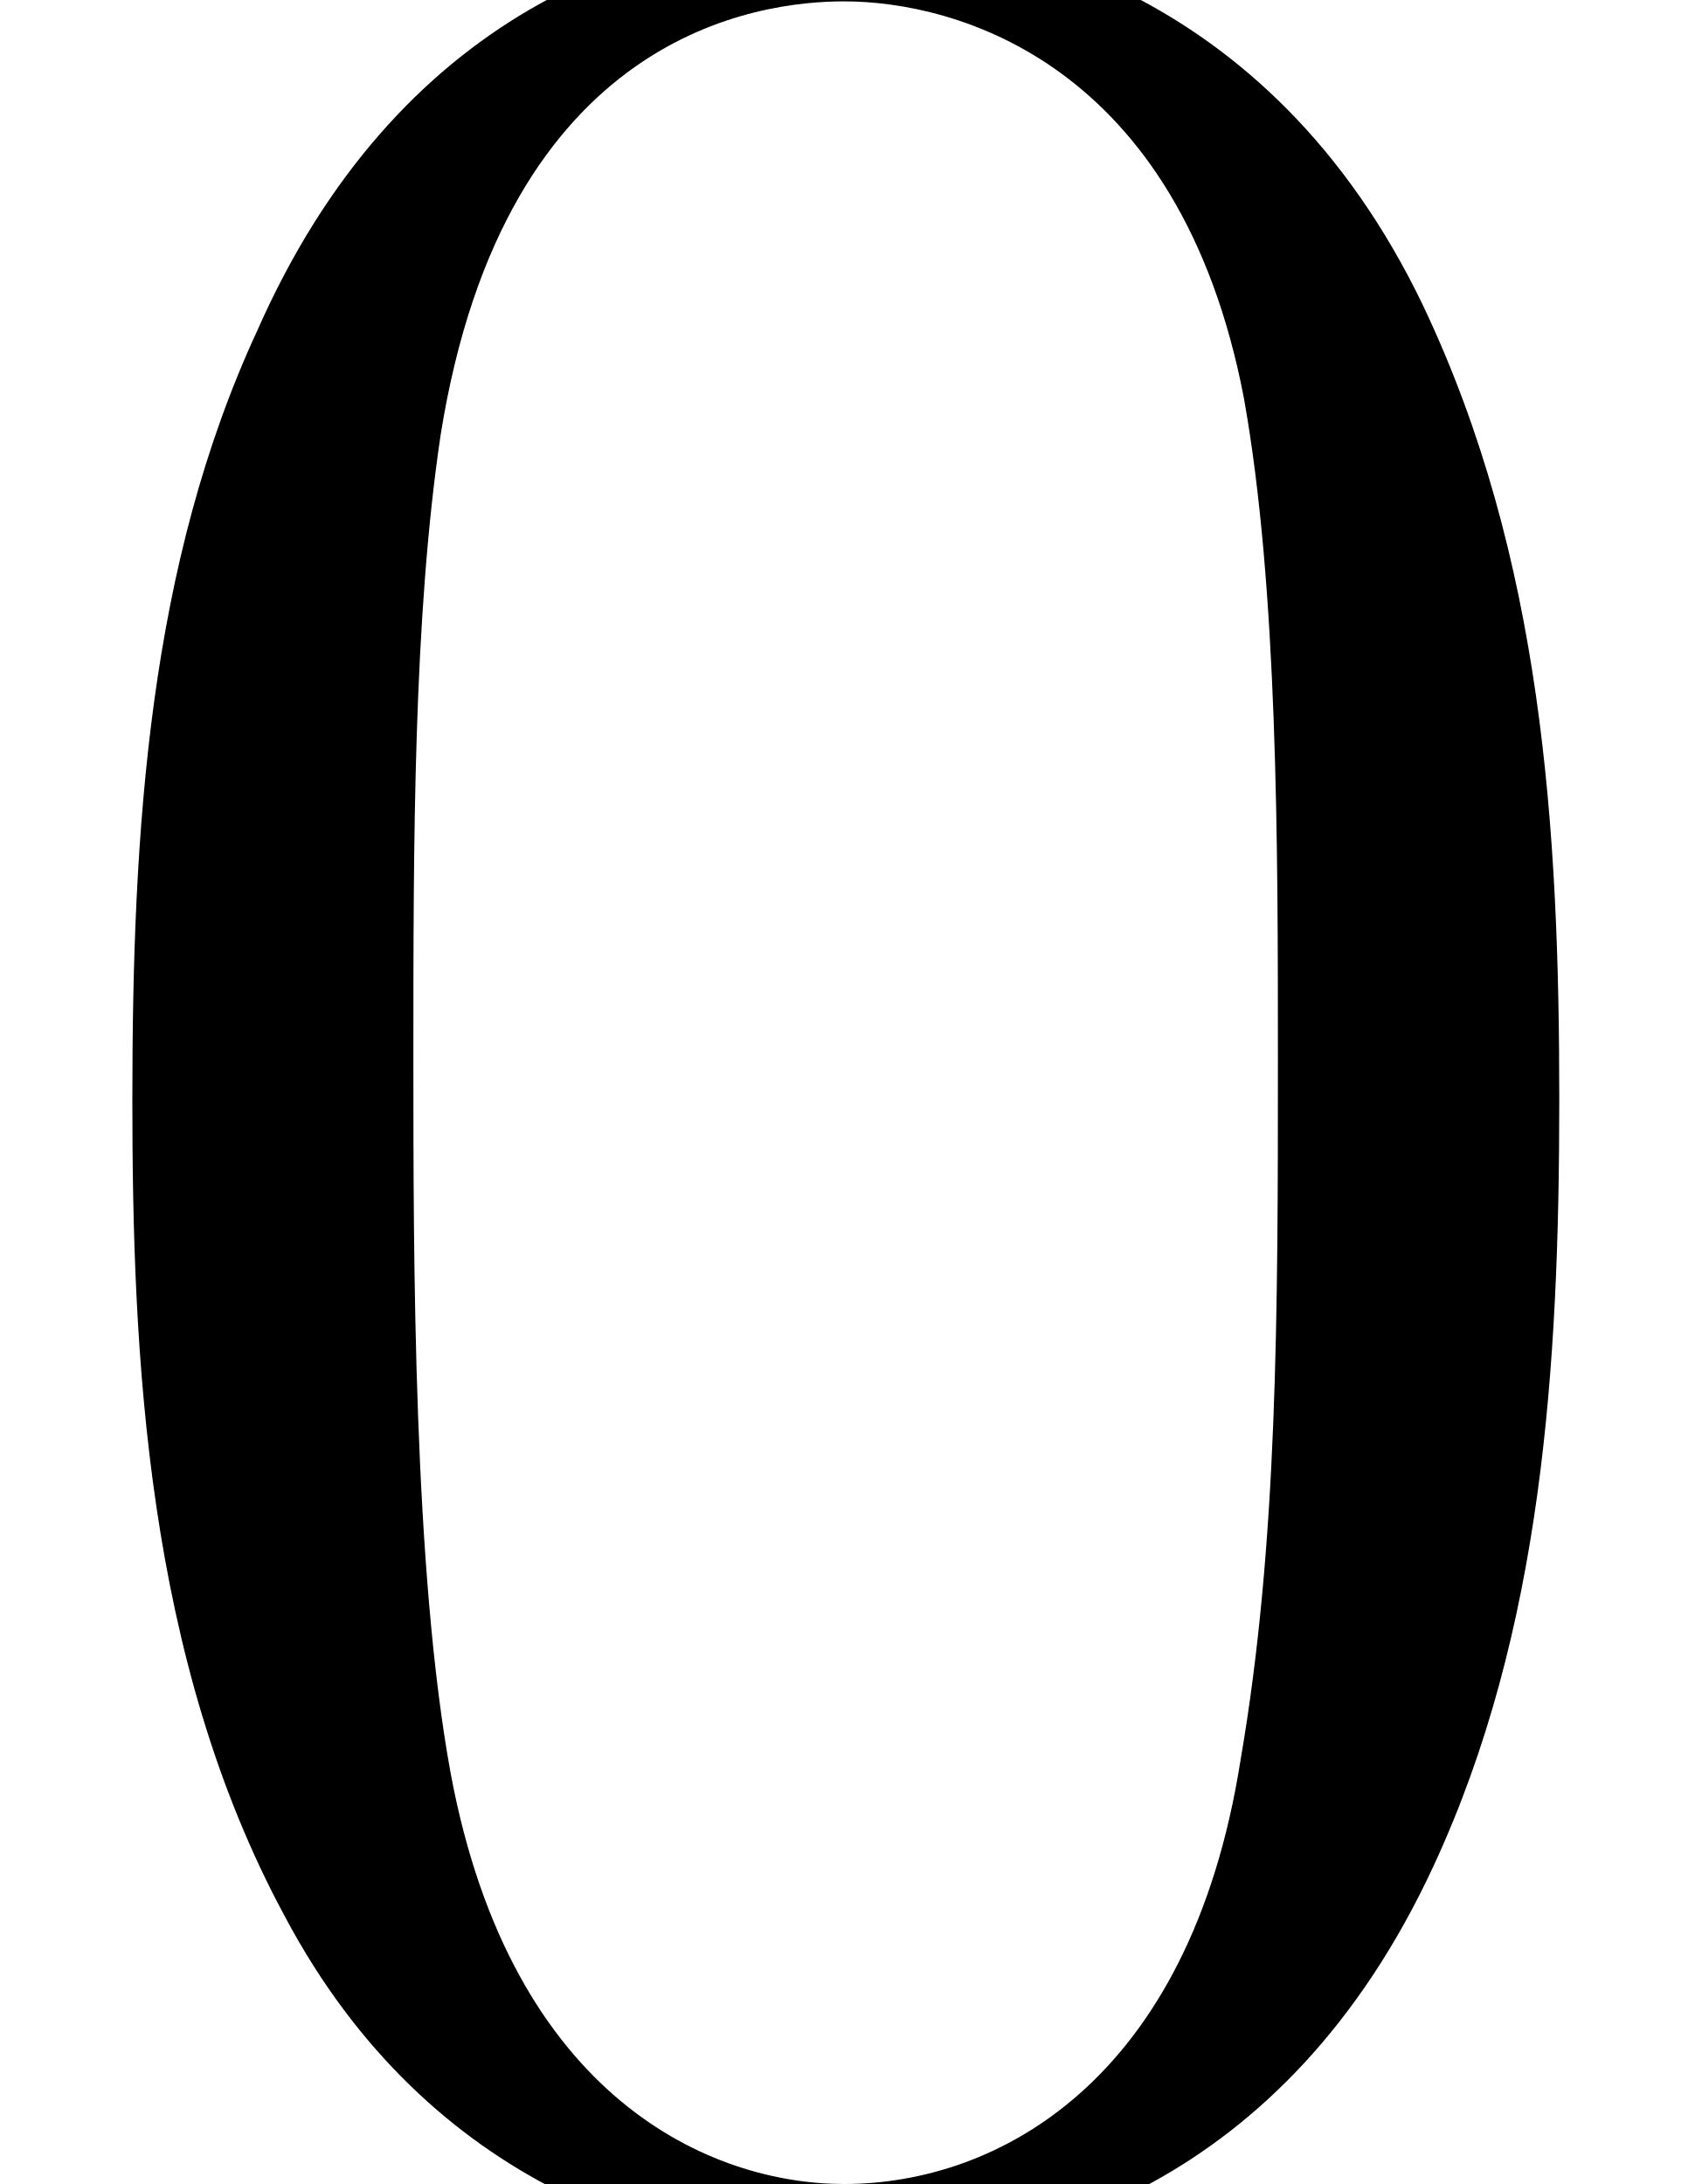
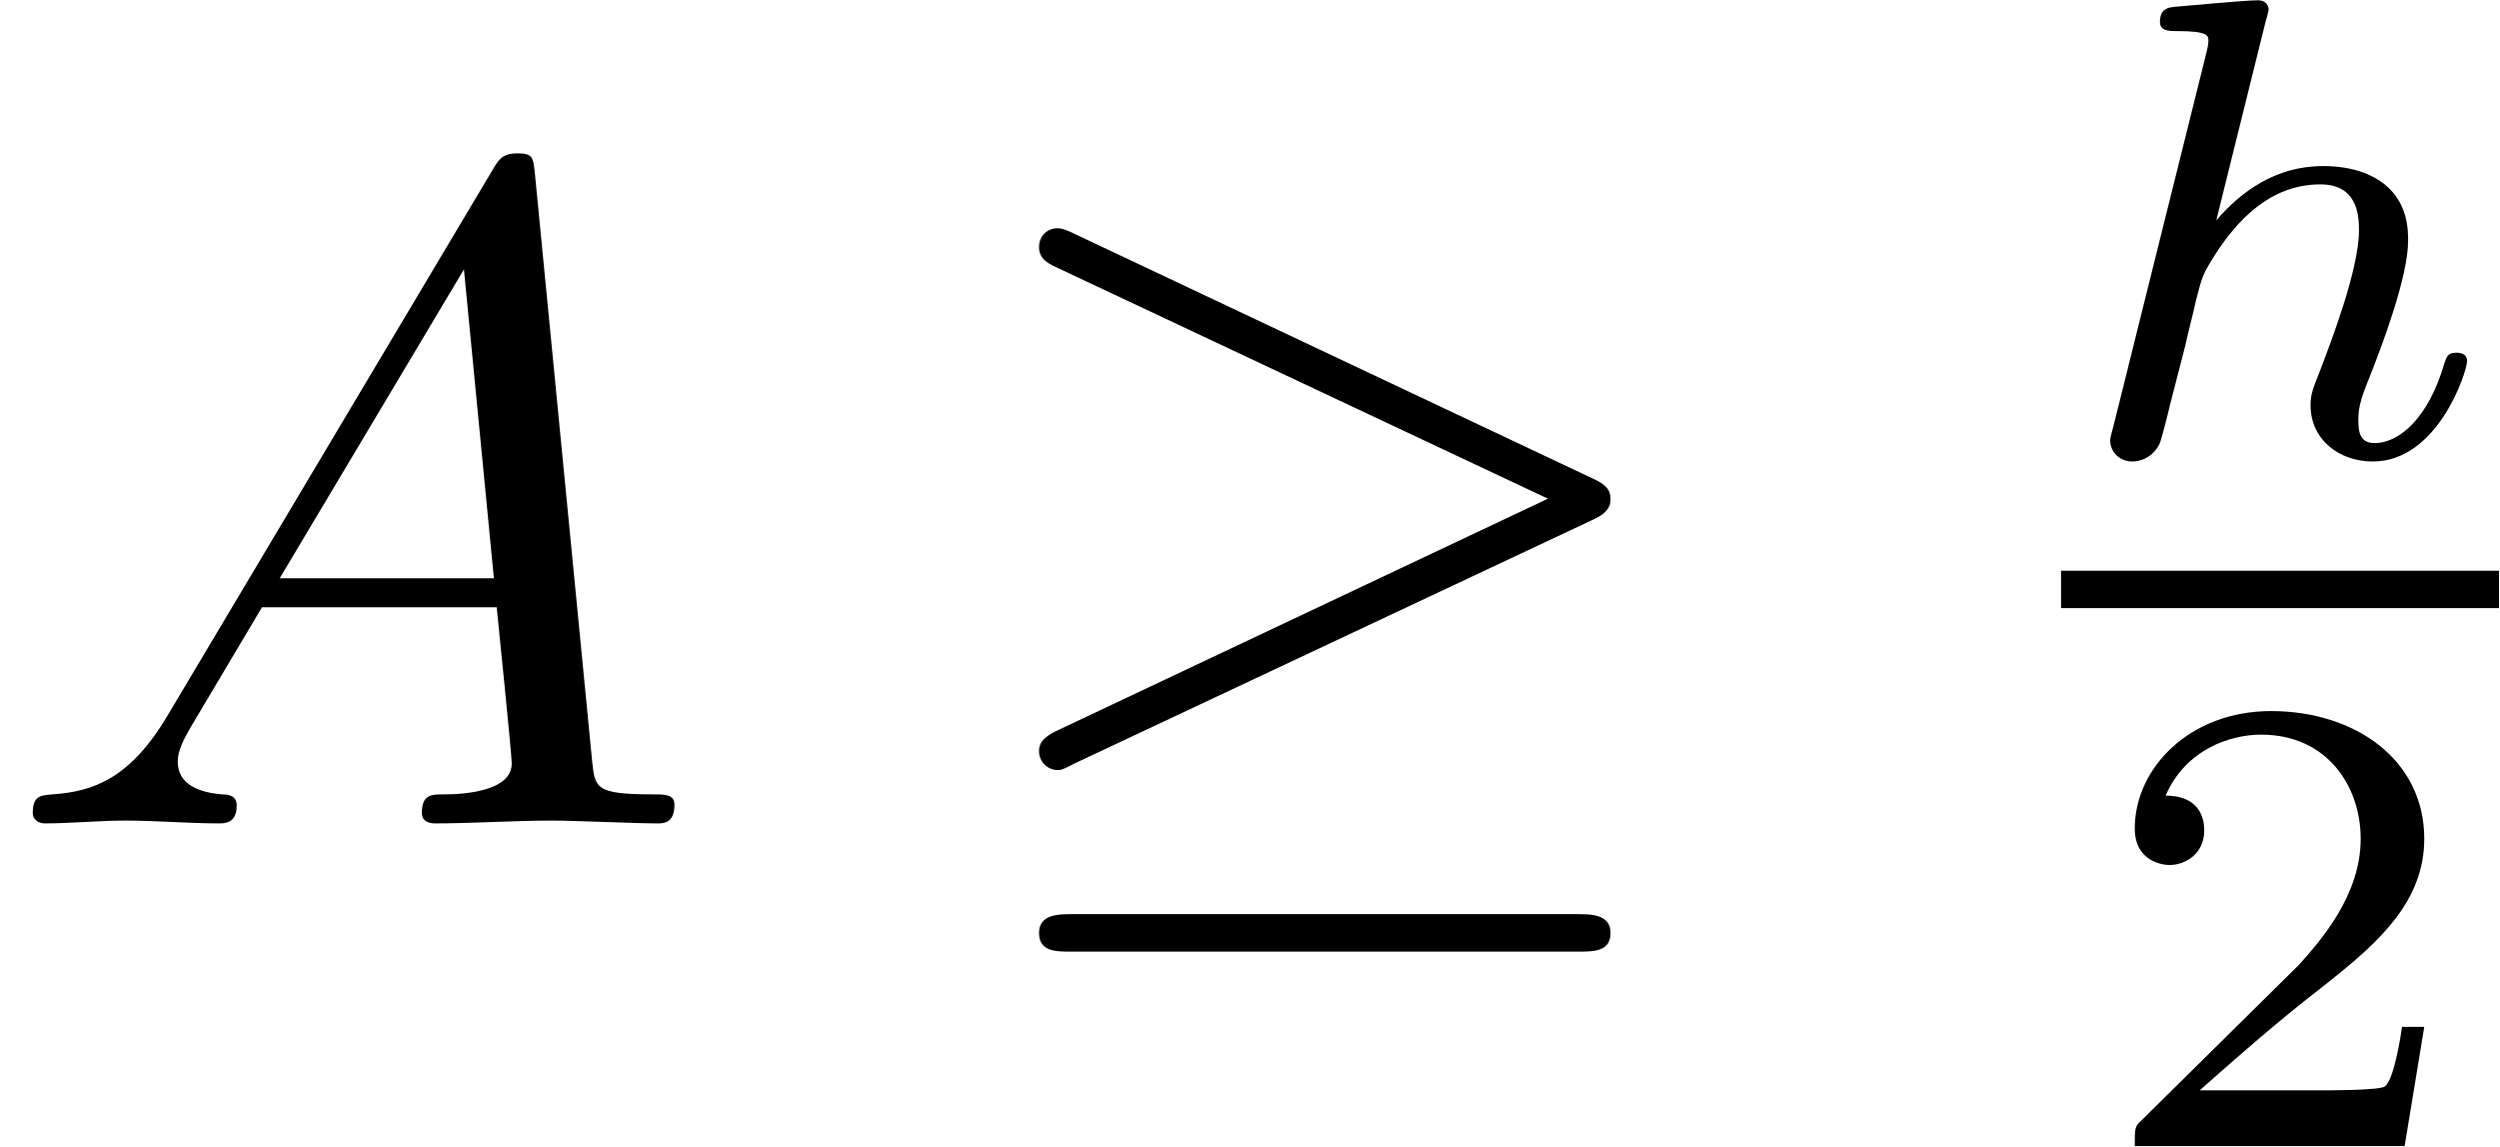
- <svg xmlns="http://www.w3.org/2000/svg" xmlns:xlink="http://www.w3.org/1999/xlink" version="1.1" width="4.981pt" height="6.42pt" viewBox="-72 -72 4.981 6.42">
+ <svg xmlns="http://www.w3.org/2000/svg" xmlns:xlink="http://www.w3.org/1999/xlink" version="1.1" width="26.615pt" height="12.201pt" viewBox="-72 -72 26.615 12.201">
  <defs>
-     <path id="g0-48" d="M4.583-3.188C4.583-3.985 4.533-4.782 4.184-5.519C3.726-6.476 2.909-6.635 2.491-6.635C1.893-6.635 1.166-6.376 .757-5.45C.438-4.762 .389-3.985 .389-3.188C.389-2.441 .428-1.544 .837-.787C1.265 .02 1.993 .219 2.481 .219C3.019 .219 3.776 .01 4.214-.936C4.533-1.624 4.583-2.401 4.583-3.188ZM2.481 0C2.092 0 1.504-.249 1.325-1.205C1.215-1.803 1.215-2.72 1.215-3.308C1.215-3.945 1.215-4.603 1.295-5.141C1.484-6.326 2.232-6.416 2.481-6.416C2.809-6.416 3.467-6.237 3.656-5.25C3.756-4.692 3.756-3.935 3.756-3.308C3.756-2.56 3.756-1.883 3.646-1.245C3.497-.299 2.929 0 2.481 0Z" />
+     <path id="g0-21" d="M6.715-3.228C6.854-3.288 6.914-3.357 6.914-3.447C6.914-3.547 6.874-3.606 6.715-3.676L1.225-6.267C1.086-6.336 1.046-6.336 1.026-6.336C.907-6.336 .827-6.247 .827-6.137C.827-6.017 .907-5.968 1.016-5.918L6.247-3.457L1.036-.996C.837-.907 .827-.827 .827-.767C.827-.658 .917-.568 1.026-.568C1.056-.568 1.076-.568 1.205-.638L6.715-3.228ZM6.565 1.365C6.735 1.365 6.914 1.365 6.914 1.166S6.705 .966 6.555 .966H1.186C1.036 .966 .827 .966 .827 1.166S1.006 1.365 1.176 1.365H6.565Z" />
+     <path id="g1-65" d="M1.783-1.146C1.385-.478 .996-.339 .558-.309C.438-.299 .349-.299 .349-.11C.349-.05 .399 0 .478 0C.747 0 1.056-.03 1.335-.03C1.664-.03 2.012 0 2.331 0C2.391 0 2.521 0 2.521-.189C2.521-.299 2.431-.309 2.361-.309C2.132-.329 1.893-.408 1.893-.658C1.893-.777 1.953-.887 2.032-1.026L2.79-2.301H5.29C5.31-2.092 5.45-.737 5.45-.638C5.45-.339 4.932-.309 4.732-.309C4.593-.309 4.493-.309 4.493-.11C4.493 0 4.613 0 4.633 0C5.041 0 5.469-.03 5.878-.03C6.127-.03 6.755 0 7.004 0C7.064 0 7.183 0 7.183-.199C7.183-.309 7.083-.309 6.954-.309C6.336-.309 6.336-.379 6.306-.667L5.699-6.894C5.679-7.093 5.679-7.133 5.509-7.133C5.35-7.133 5.31-7.064 5.25-6.964L1.783-1.146ZM2.979-2.61L4.941-5.898L5.26-2.61H2.979Z" />
+     <path id="g2-104" d="M2.183-4.631C2.19-4.645 2.211-4.735 2.211-4.742C2.211-4.777 2.183-4.84 2.099-4.84C1.96-4.84 1.381-4.784 1.206-4.77C1.151-4.763 1.053-4.756 1.053-4.61C1.053-4.512 1.151-4.512 1.234-4.512C1.569-4.512 1.569-4.463 1.569-4.407C1.569-4.359 1.555-4.317 1.541-4.254L.558-.307C.523-.181 .523-.167 .523-.153C.523-.049 .607 .07 .76 .07C.837 .07 .969 .035 1.046-.112C1.067-.153 1.13-.404 1.165-.551L1.325-1.172C1.346-1.276 1.416-1.541 1.437-1.646C1.506-1.911 1.506-1.918 1.646-2.141C1.869-2.483 2.218-2.88 2.762-2.88C3.152-2.88 3.173-2.559 3.173-2.392C3.173-1.974 2.873-1.2 2.762-.907C2.685-.711 2.657-.649 2.657-.53C2.657-.16 2.964 .07 3.32 .07C4.017 .07 4.324-.893 4.324-.997C4.324-1.088 4.233-1.088 4.212-1.088C4.115-1.088 4.108-1.046 4.08-.969C3.919-.411 3.612-.126 3.34-.126C3.194-.126 3.166-.223 3.166-.37C3.166-.53 3.201-.621 3.327-.934C3.41-1.151 3.696-1.89 3.696-2.28C3.696-2.392 3.696-2.685 3.438-2.887C3.32-2.978 3.117-3.075 2.79-3.075C2.28-3.075 1.911-2.797 1.653-2.497L2.183-4.631Z" />
+     <path id="g3-50" d="M3.522-1.269H3.285C3.264-1.116 3.194-.704 3.103-.635C3.048-.593 2.511-.593 2.413-.593H1.13C1.862-1.241 2.106-1.437 2.525-1.764C3.041-2.176 3.522-2.608 3.522-3.271C3.522-4.115 2.783-4.631 1.89-4.631C1.025-4.631 .439-4.024 .439-3.382C.439-3.027 .739-2.992 .809-2.992C.976-2.992 1.179-3.11 1.179-3.361C1.179-3.487 1.13-3.731 .767-3.731C.983-4.226 1.458-4.38 1.785-4.38C2.483-4.38 2.845-3.836 2.845-3.271C2.845-2.664 2.413-2.183 2.19-1.932L.509-.272C.439-.209 .439-.195 .439 0H3.313L3.522-1.269Z" />
  </defs>
  <g id="page1">
-     <use x="-72" y="-65.58" xlink:href="#g0-48" />
+     <use x="-72" y="-63.234" xlink:href="#g1-65" />
+     <use x="-61.761" y="-63.234" xlink:href="#g0-21" />
+     <use x="-50.049" y="-67.157" xlink:href="#g2-104" />
+     <rect x="-50.049" y="-65.924" height=".398" width="4.664" />
+     <use x="-49.703" y="-59.799" xlink:href="#g3-50" />
  </g>
</svg>
